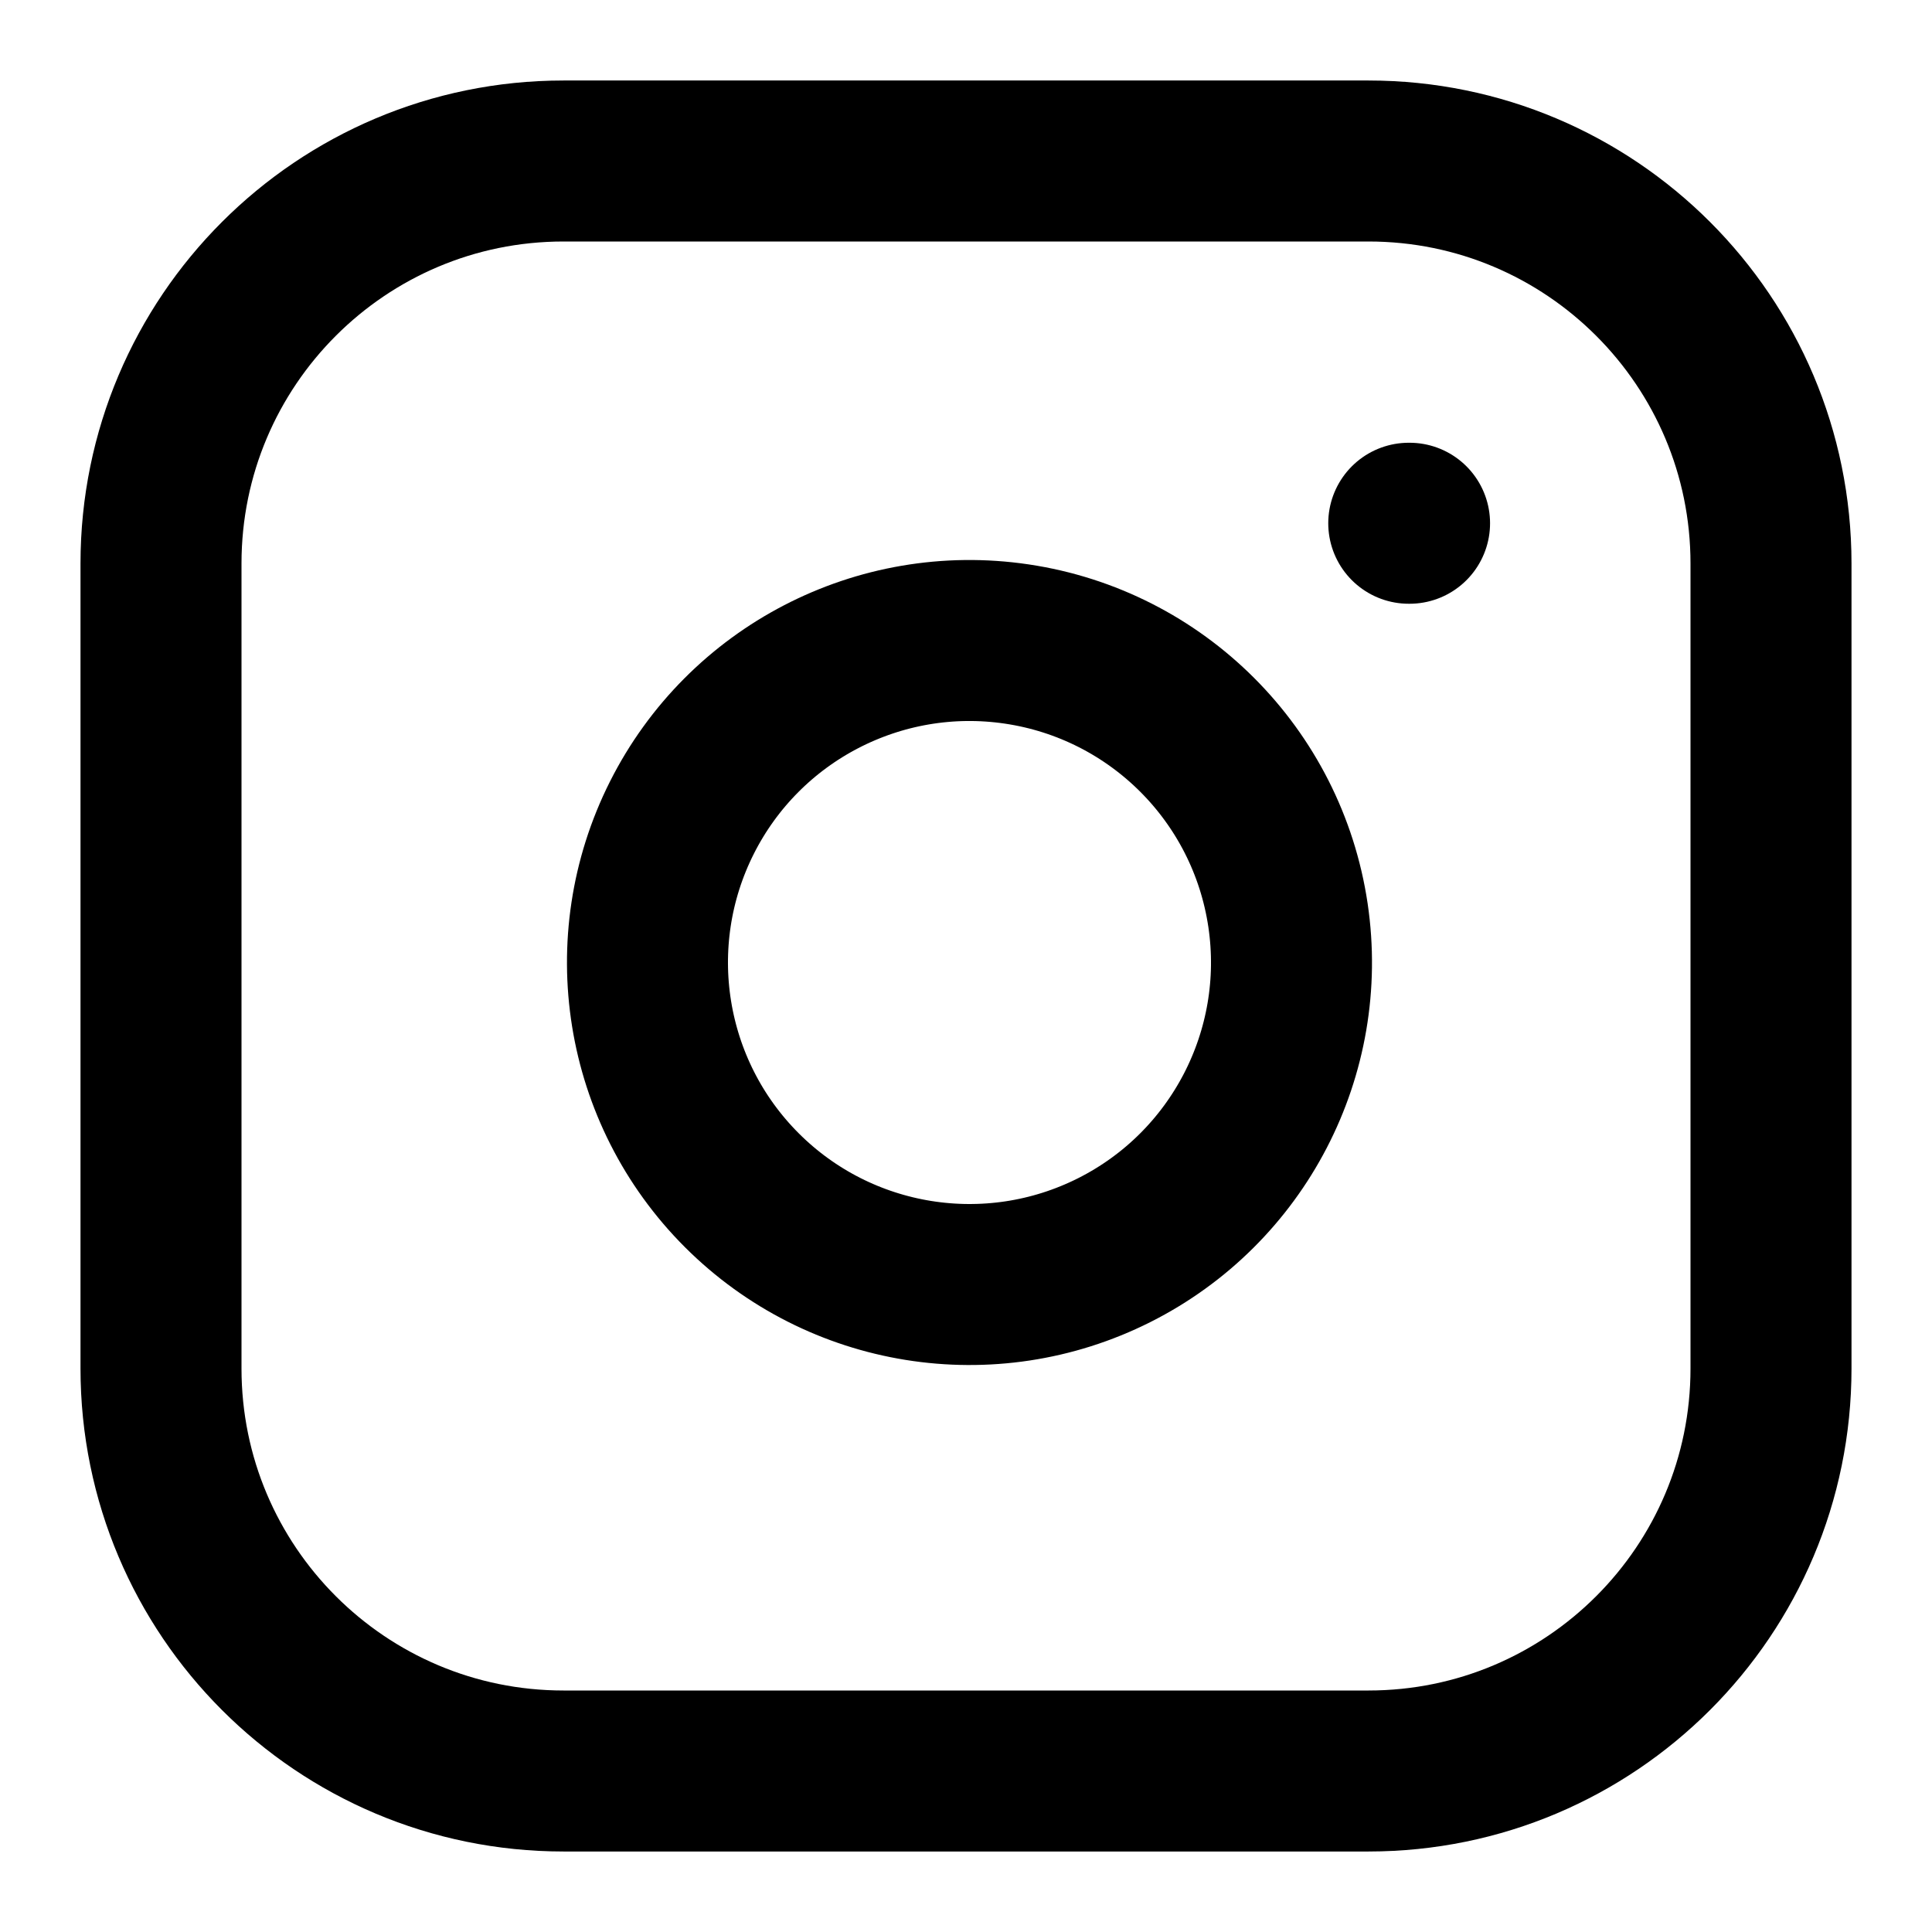
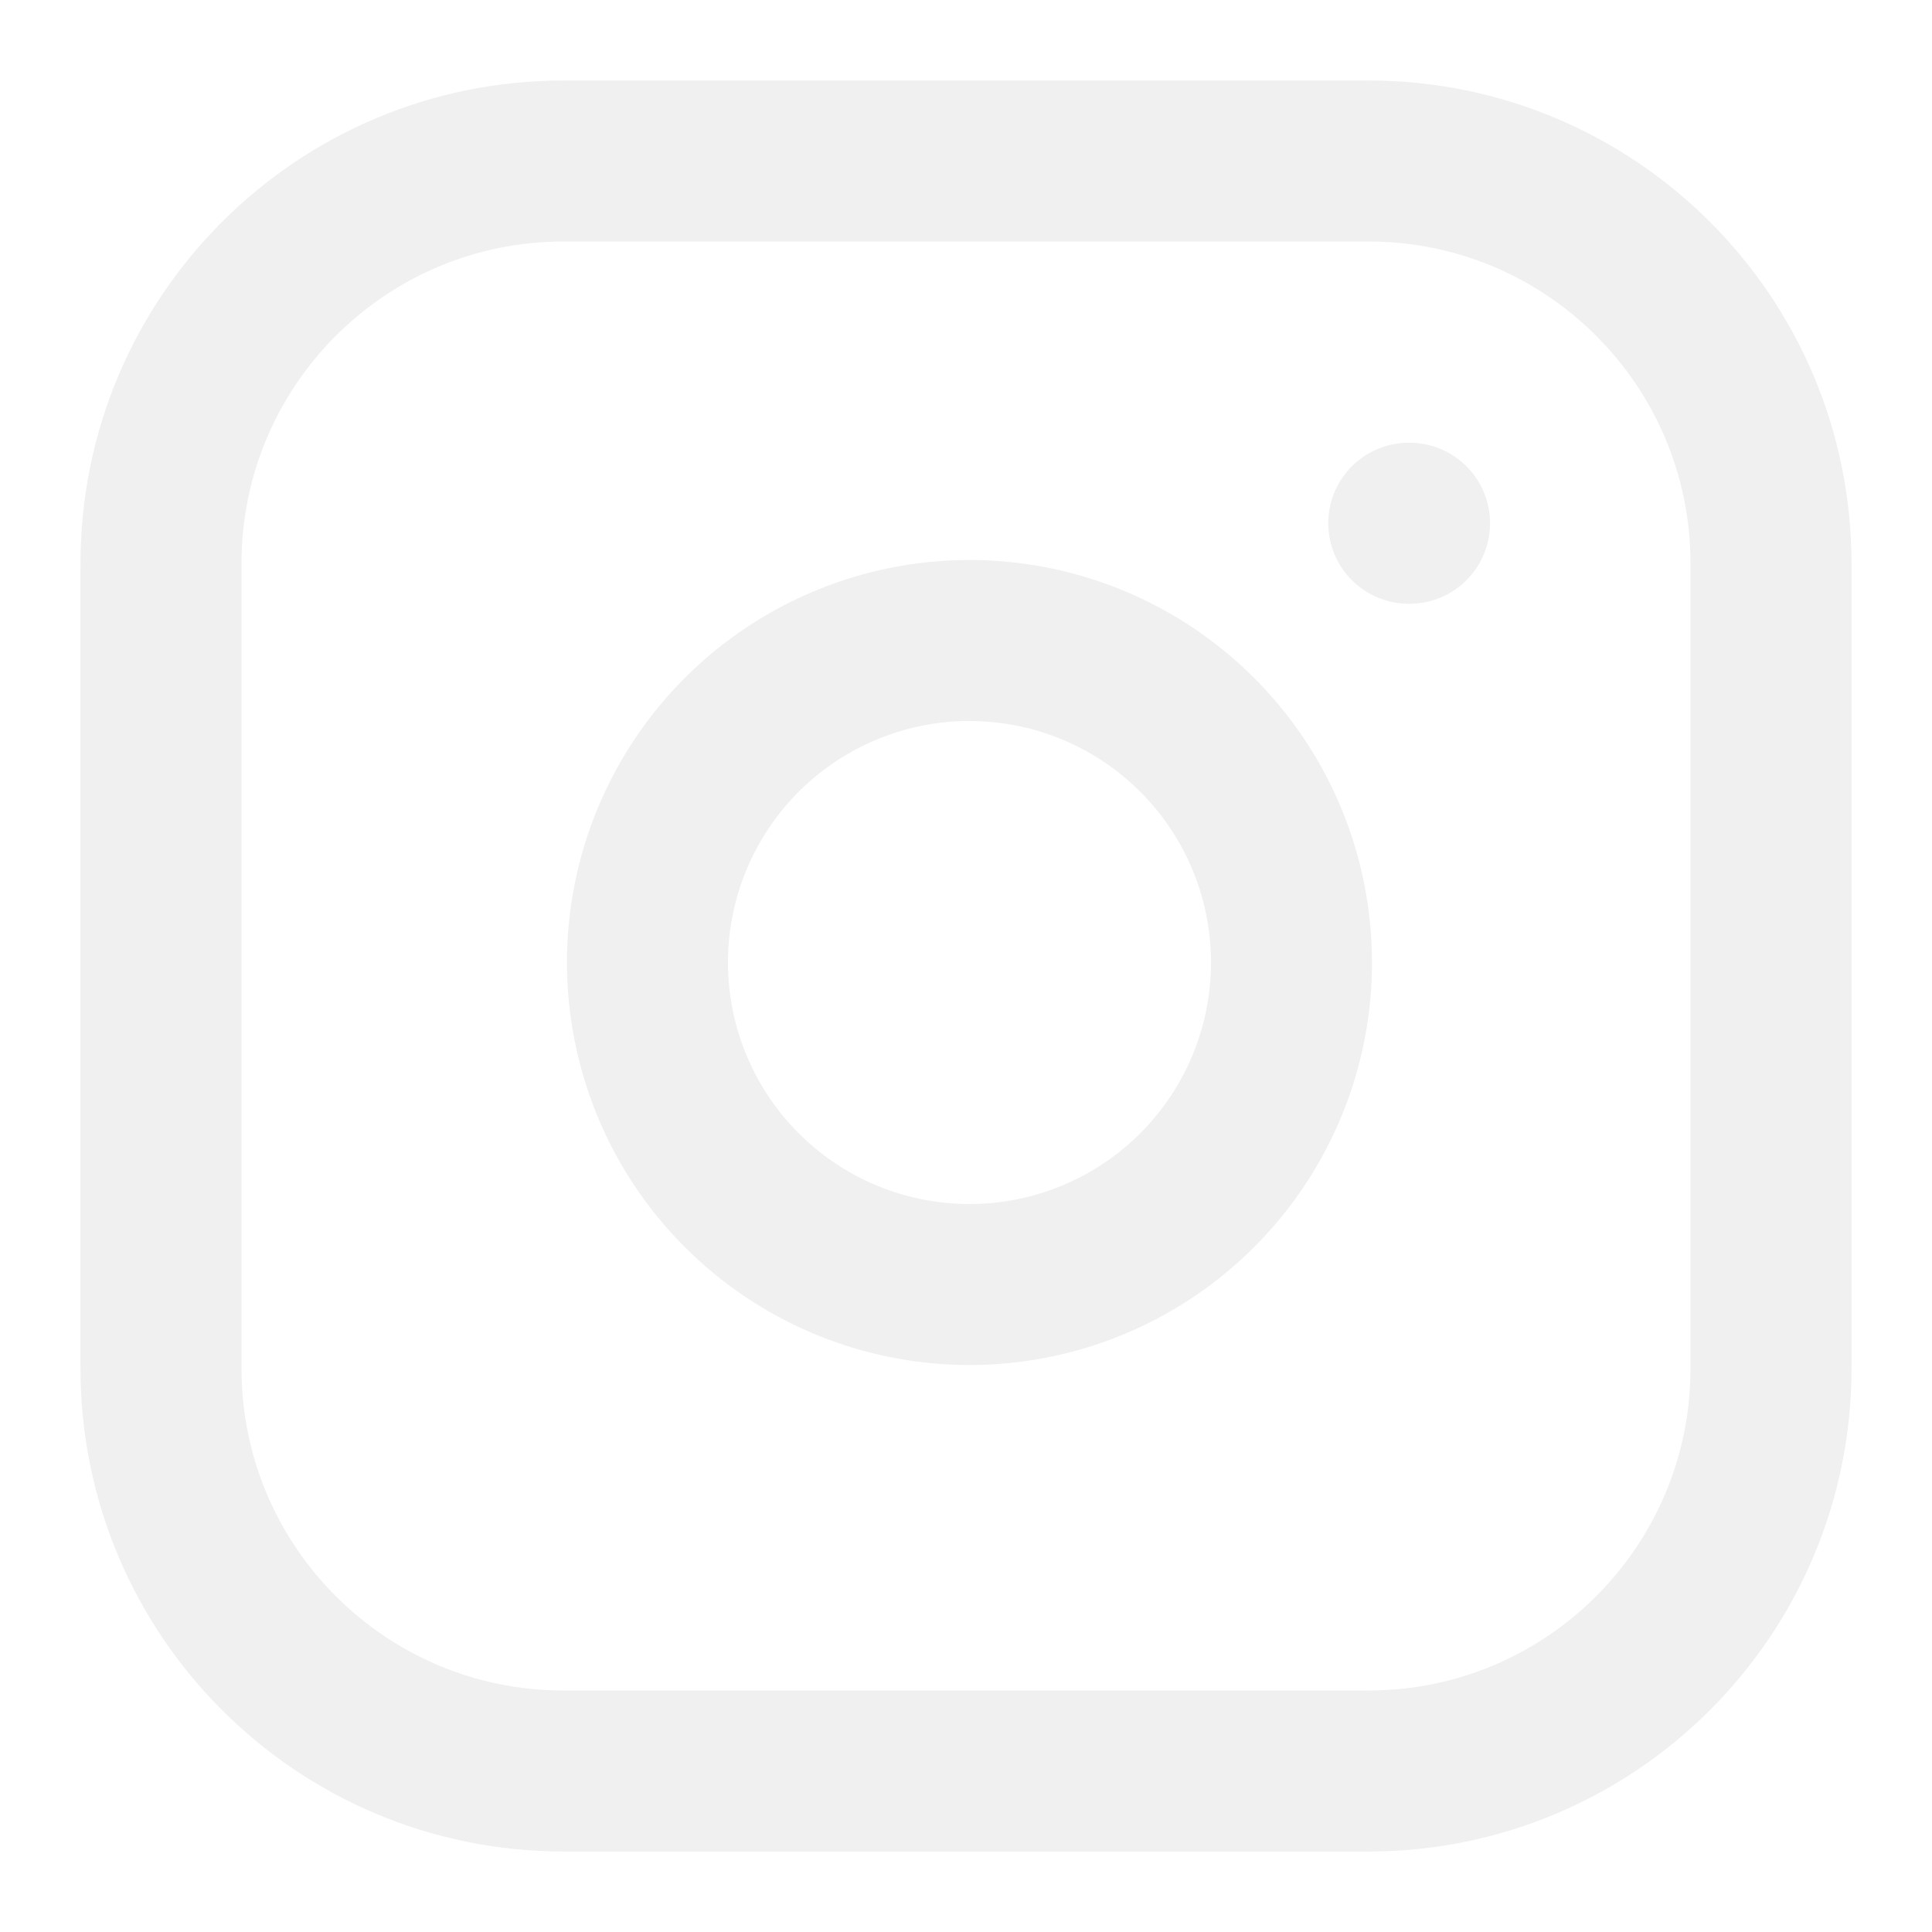
- <svg xmlns="http://www.w3.org/2000/svg" width="24" height="24" viewBox="0 0 24 24" fill="none" stroke="currentColor" stroke-width="2" stroke-linecap="round" stroke-linejoin="round" class="feather feather-instagram">
+ <svg xmlns="http://www.w3.org/2000/svg" width="20" height="20" viewBox="0 0 24 24" fill="none" stroke="#f0f0f0" stroke-width="2" stroke-linecap="round" stroke-linejoin="round" class="feather feather-instagram">
  <rect x="2" y="2" width="20" height="20" rx="5" ry="5" />
  <path d="M16 11.37A4 4 0 1 1 12.63 8 4 4 0 0 1 16 11.37z" />
  <line x1="17.5" y1="6.5" x2="17.51" y2="6.5" />
</svg>
